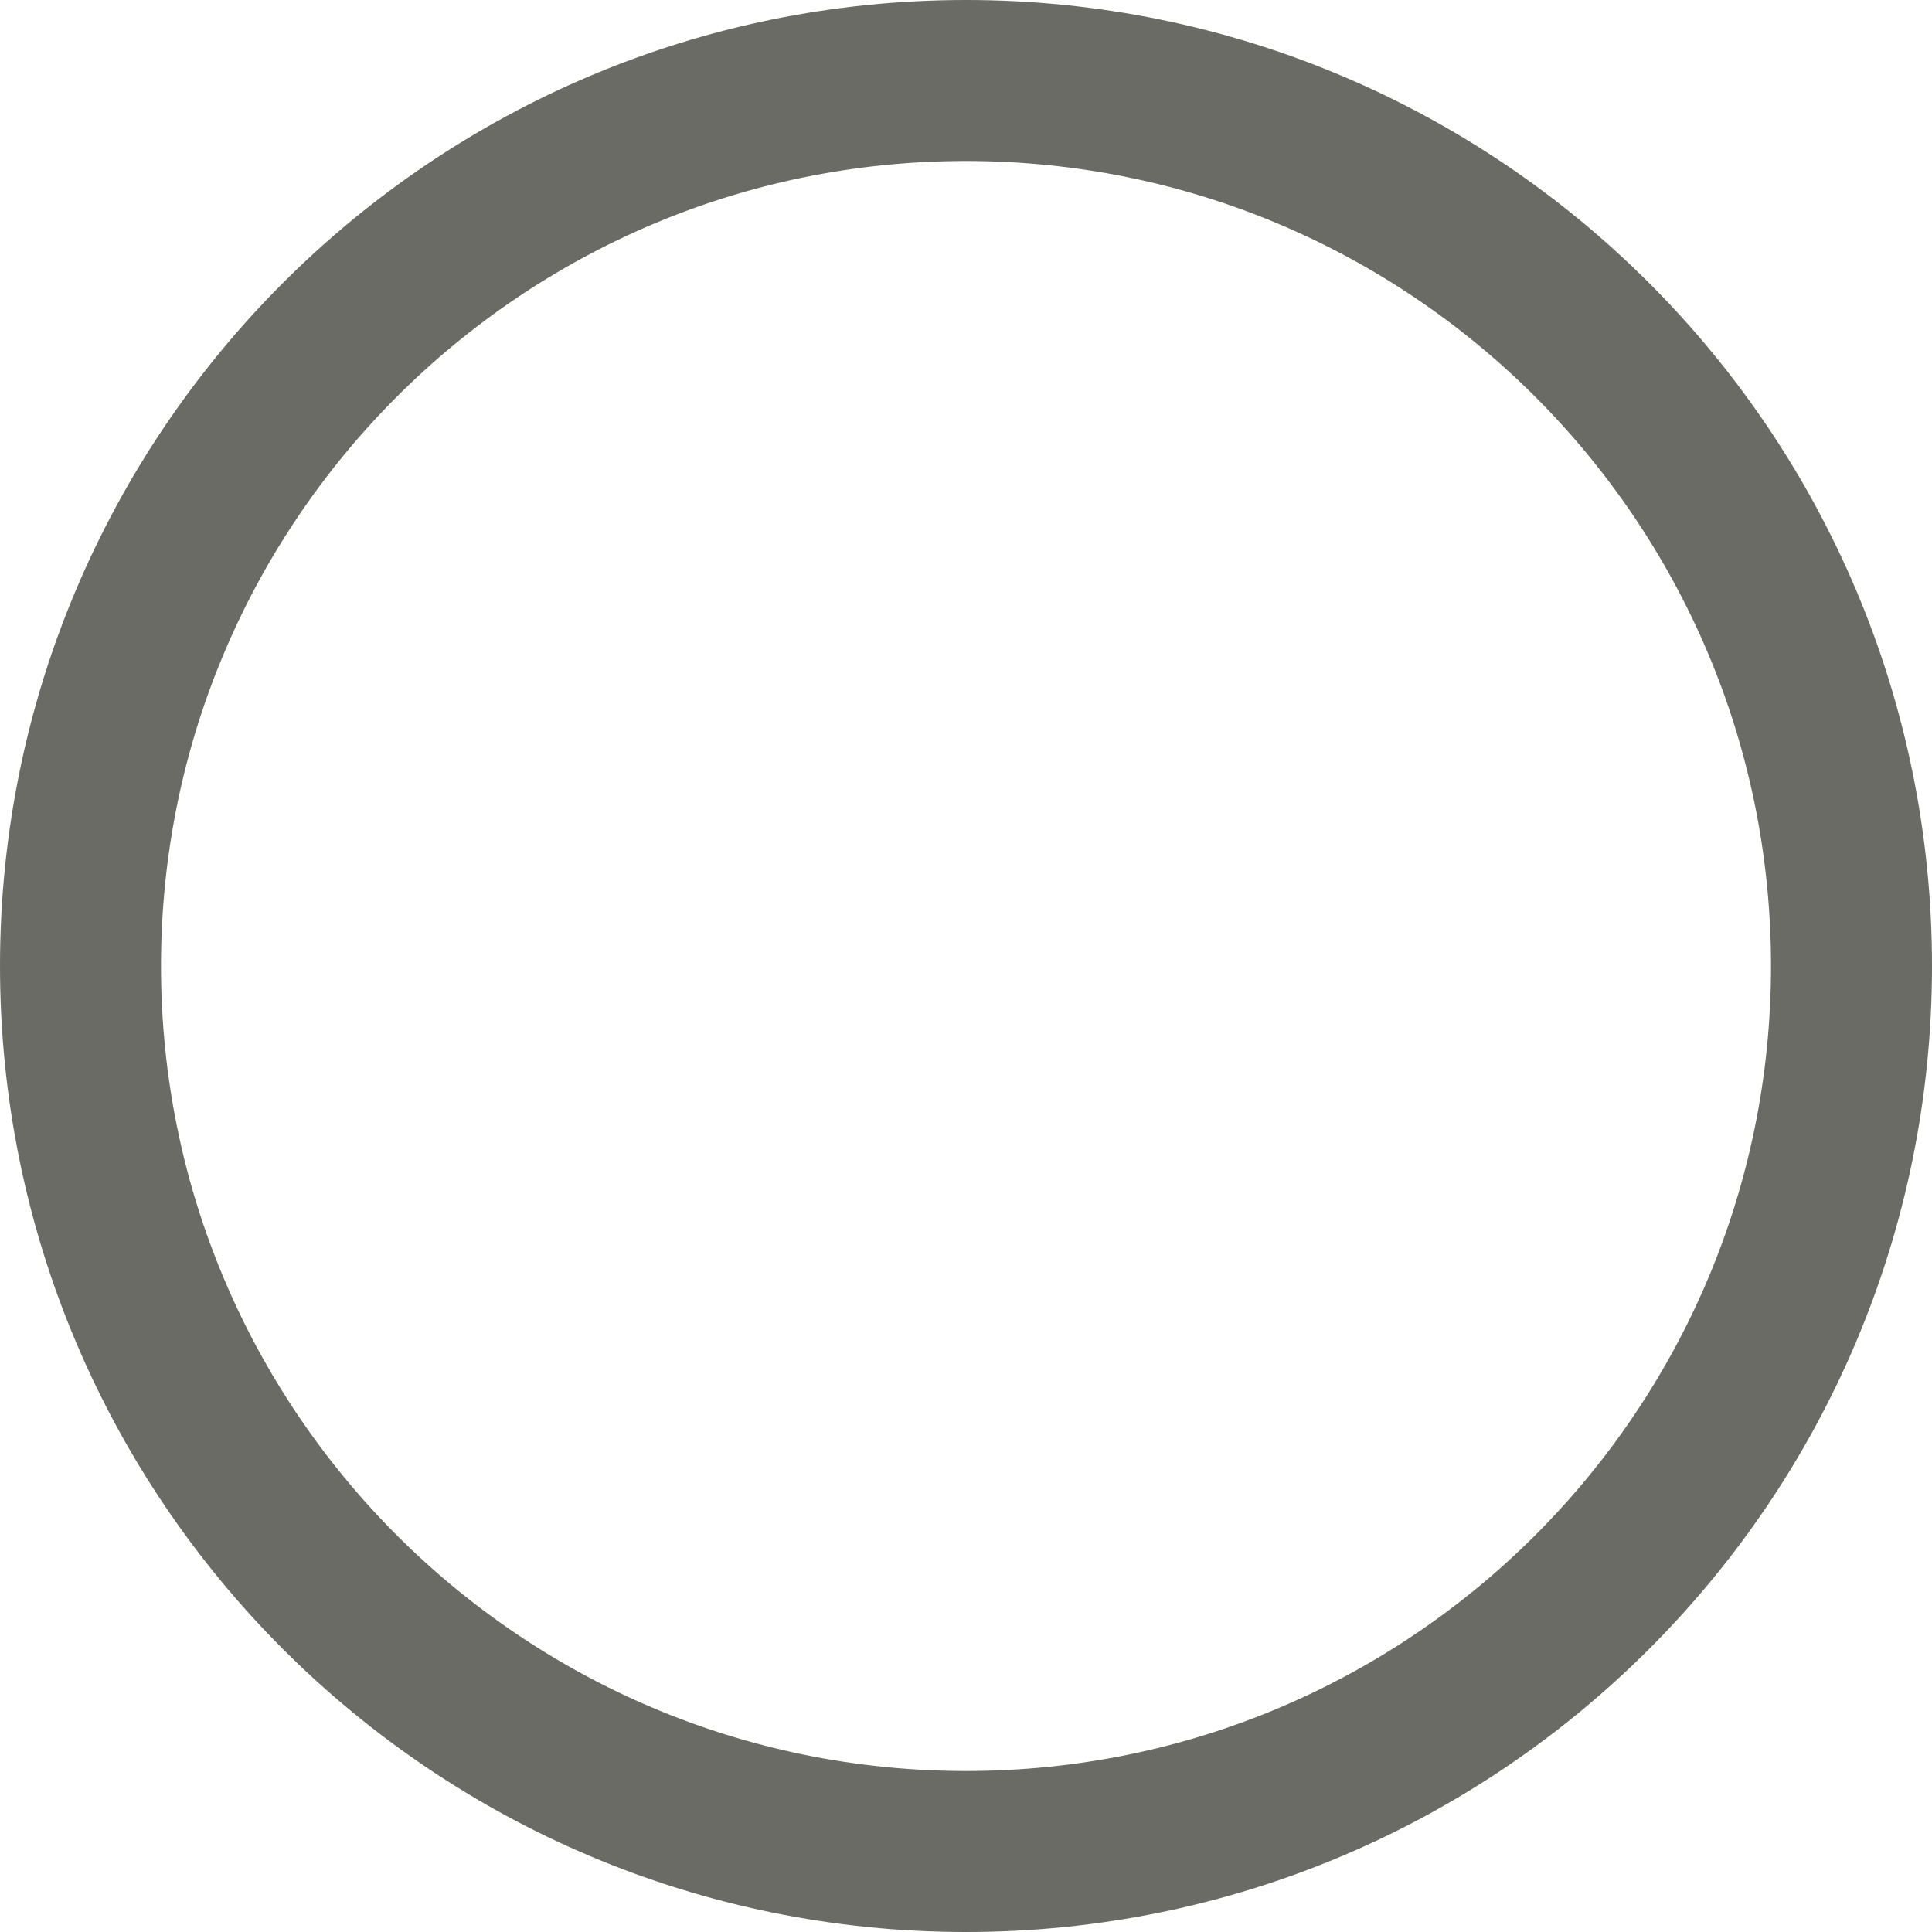
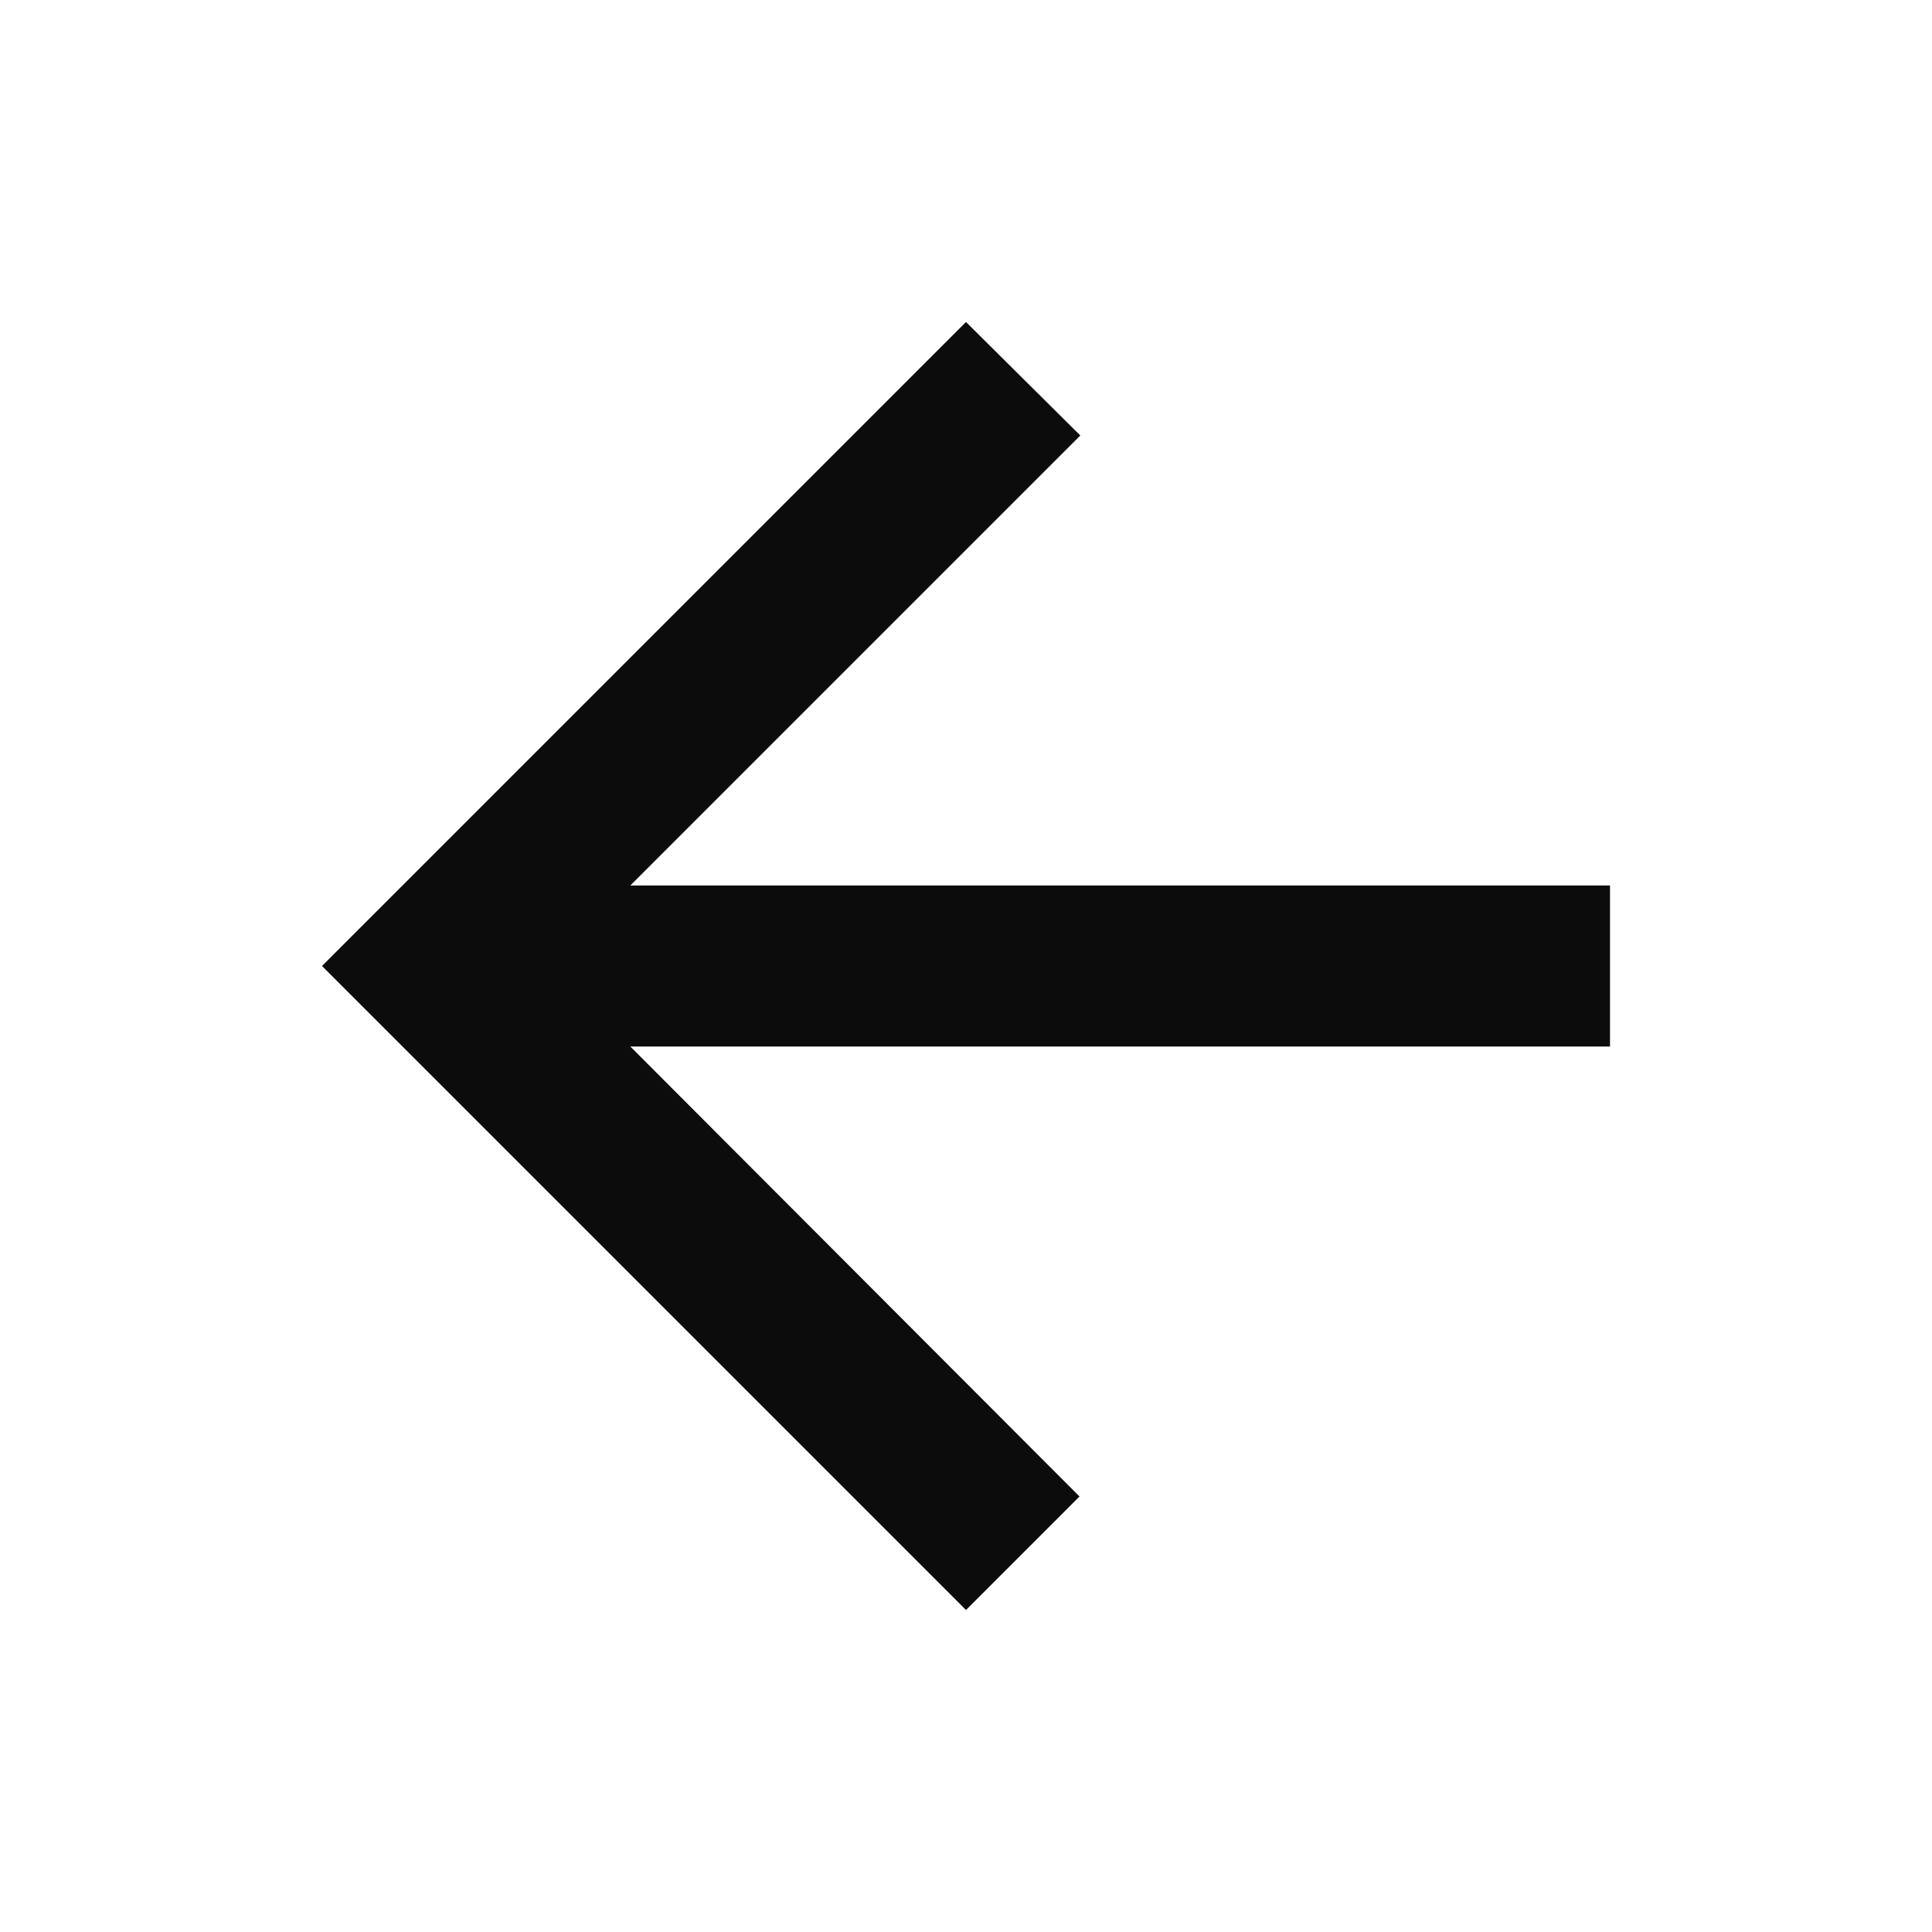
<svg xmlns="http://www.w3.org/2000/svg" preserveAspectRatio="none" overflow="visible" style="display: block;" width="24" height="24" viewBox="0 0 24 24" fill="none">
-   <circle id="Ellipse" cx="12" cy="12" r="11" stroke="#6B6B66" stroke-width="2" />
+   <g id="Icon/baseline-arrow-back">
+     <path id="Vector" d="M20 11H7.83L13.42 5.41L12 4L4 12L12 20L13.41 18.59L7.83 13H20V11Z" fill="#0C0C0D" />
+   </g>
</svg>
